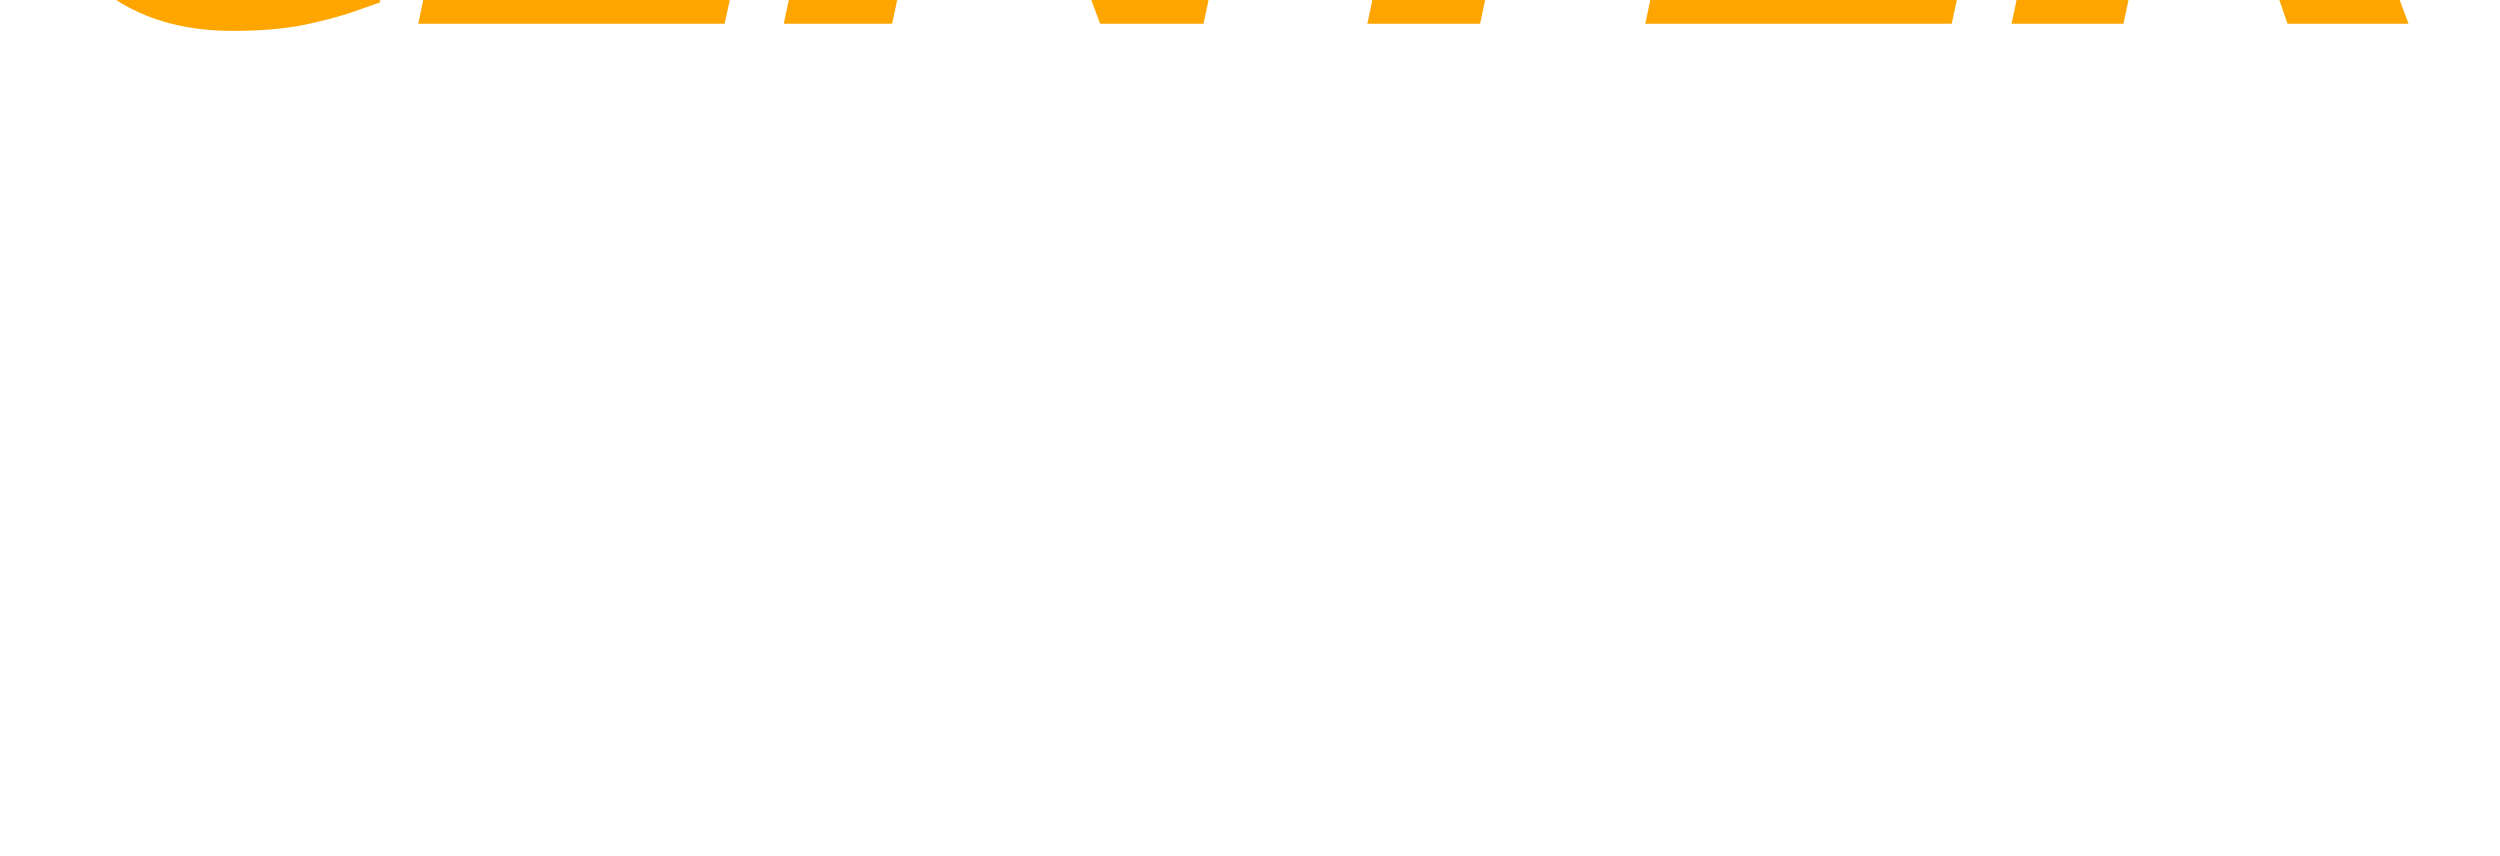
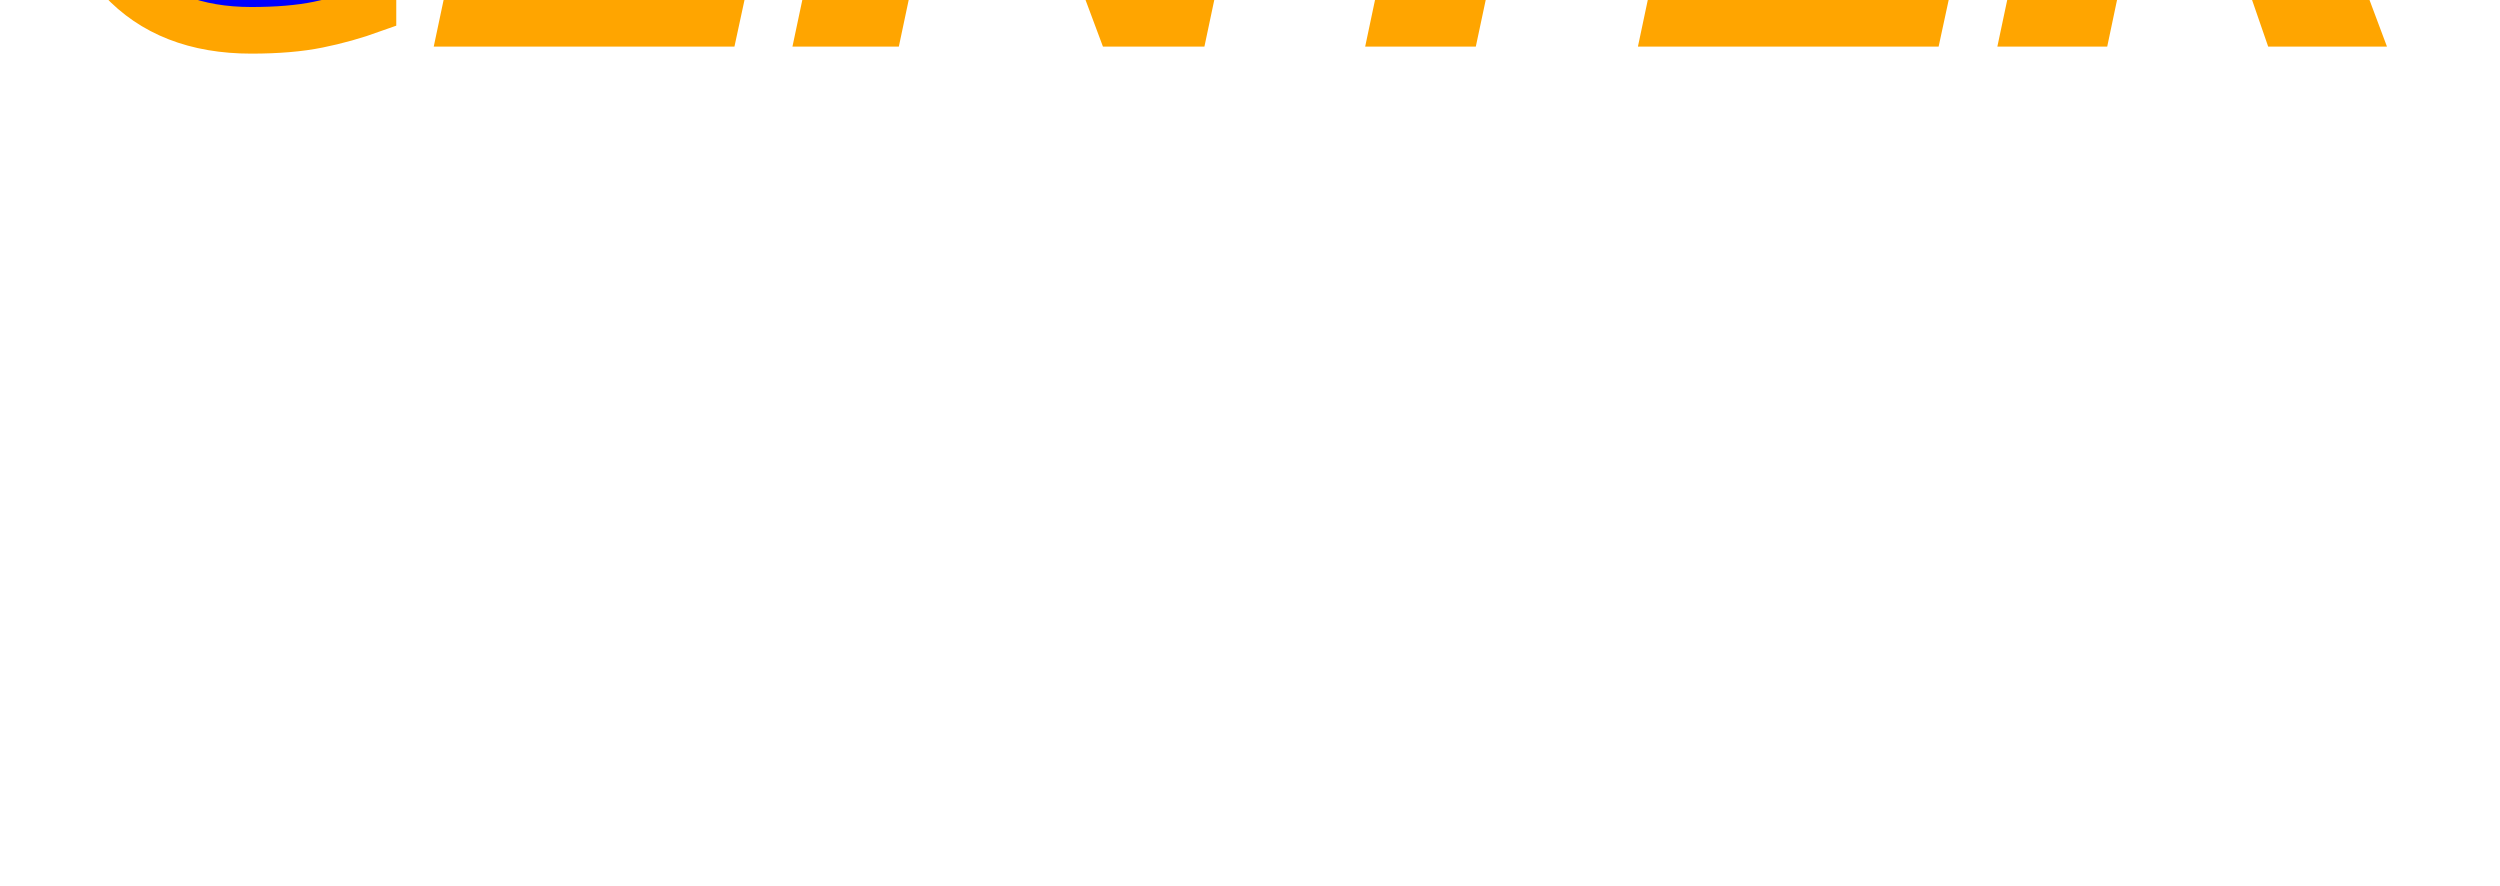
- <svg xmlns="http://www.w3.org/2000/svg" width="421" height="144">
+ <svg xmlns="http://www.w3.org/2000/svg" width="429" height="152">
  <defs>
    <style type="text/css">@font-face {
    font-family: 'pictex-Lato';
    src: url('Lato-BoldItalic.ttf');
}</style>
  </defs>
-   <rect fill-opacity="0" width="421" height="144" />
-   <text fill="blue" font-size="120" font-style="italic" font-family="pictex-Lato" x="0, 72.42, 135.48, 219, 284.76, 347.82, " y="118.44, ">
+   <rect fill-opacity="0" width="429" height="152" />
+   <text fill="blue" transform="translate(4 4)" font-size="120" font-style="italic" font-family="pictex-Lato" x="0, 72.42, 135.48, 219, 284.76, 347.82, " y="118.44, ">
			CENTER
	</text>
-   <text fill="none" stroke="#FFA500" stroke-width="8" stroke-miterlimit="4" font-size="120" font-style="italic" font-family="pictex-Lato" x="0, 72.42, 135.48, 219, 284.76, 347.82, " y="118.44, ">
+   <text fill="none" stroke="#FFA500" stroke-width="8" stroke-miterlimit="4" transform="translate(4 4)" font-size="120" font-style="italic" font-family="pictex-Lato" x="0, 72.42, 135.48, 219, 284.76, 347.82, " y="118.44, ">
			CENTER
	</text>
</svg>
